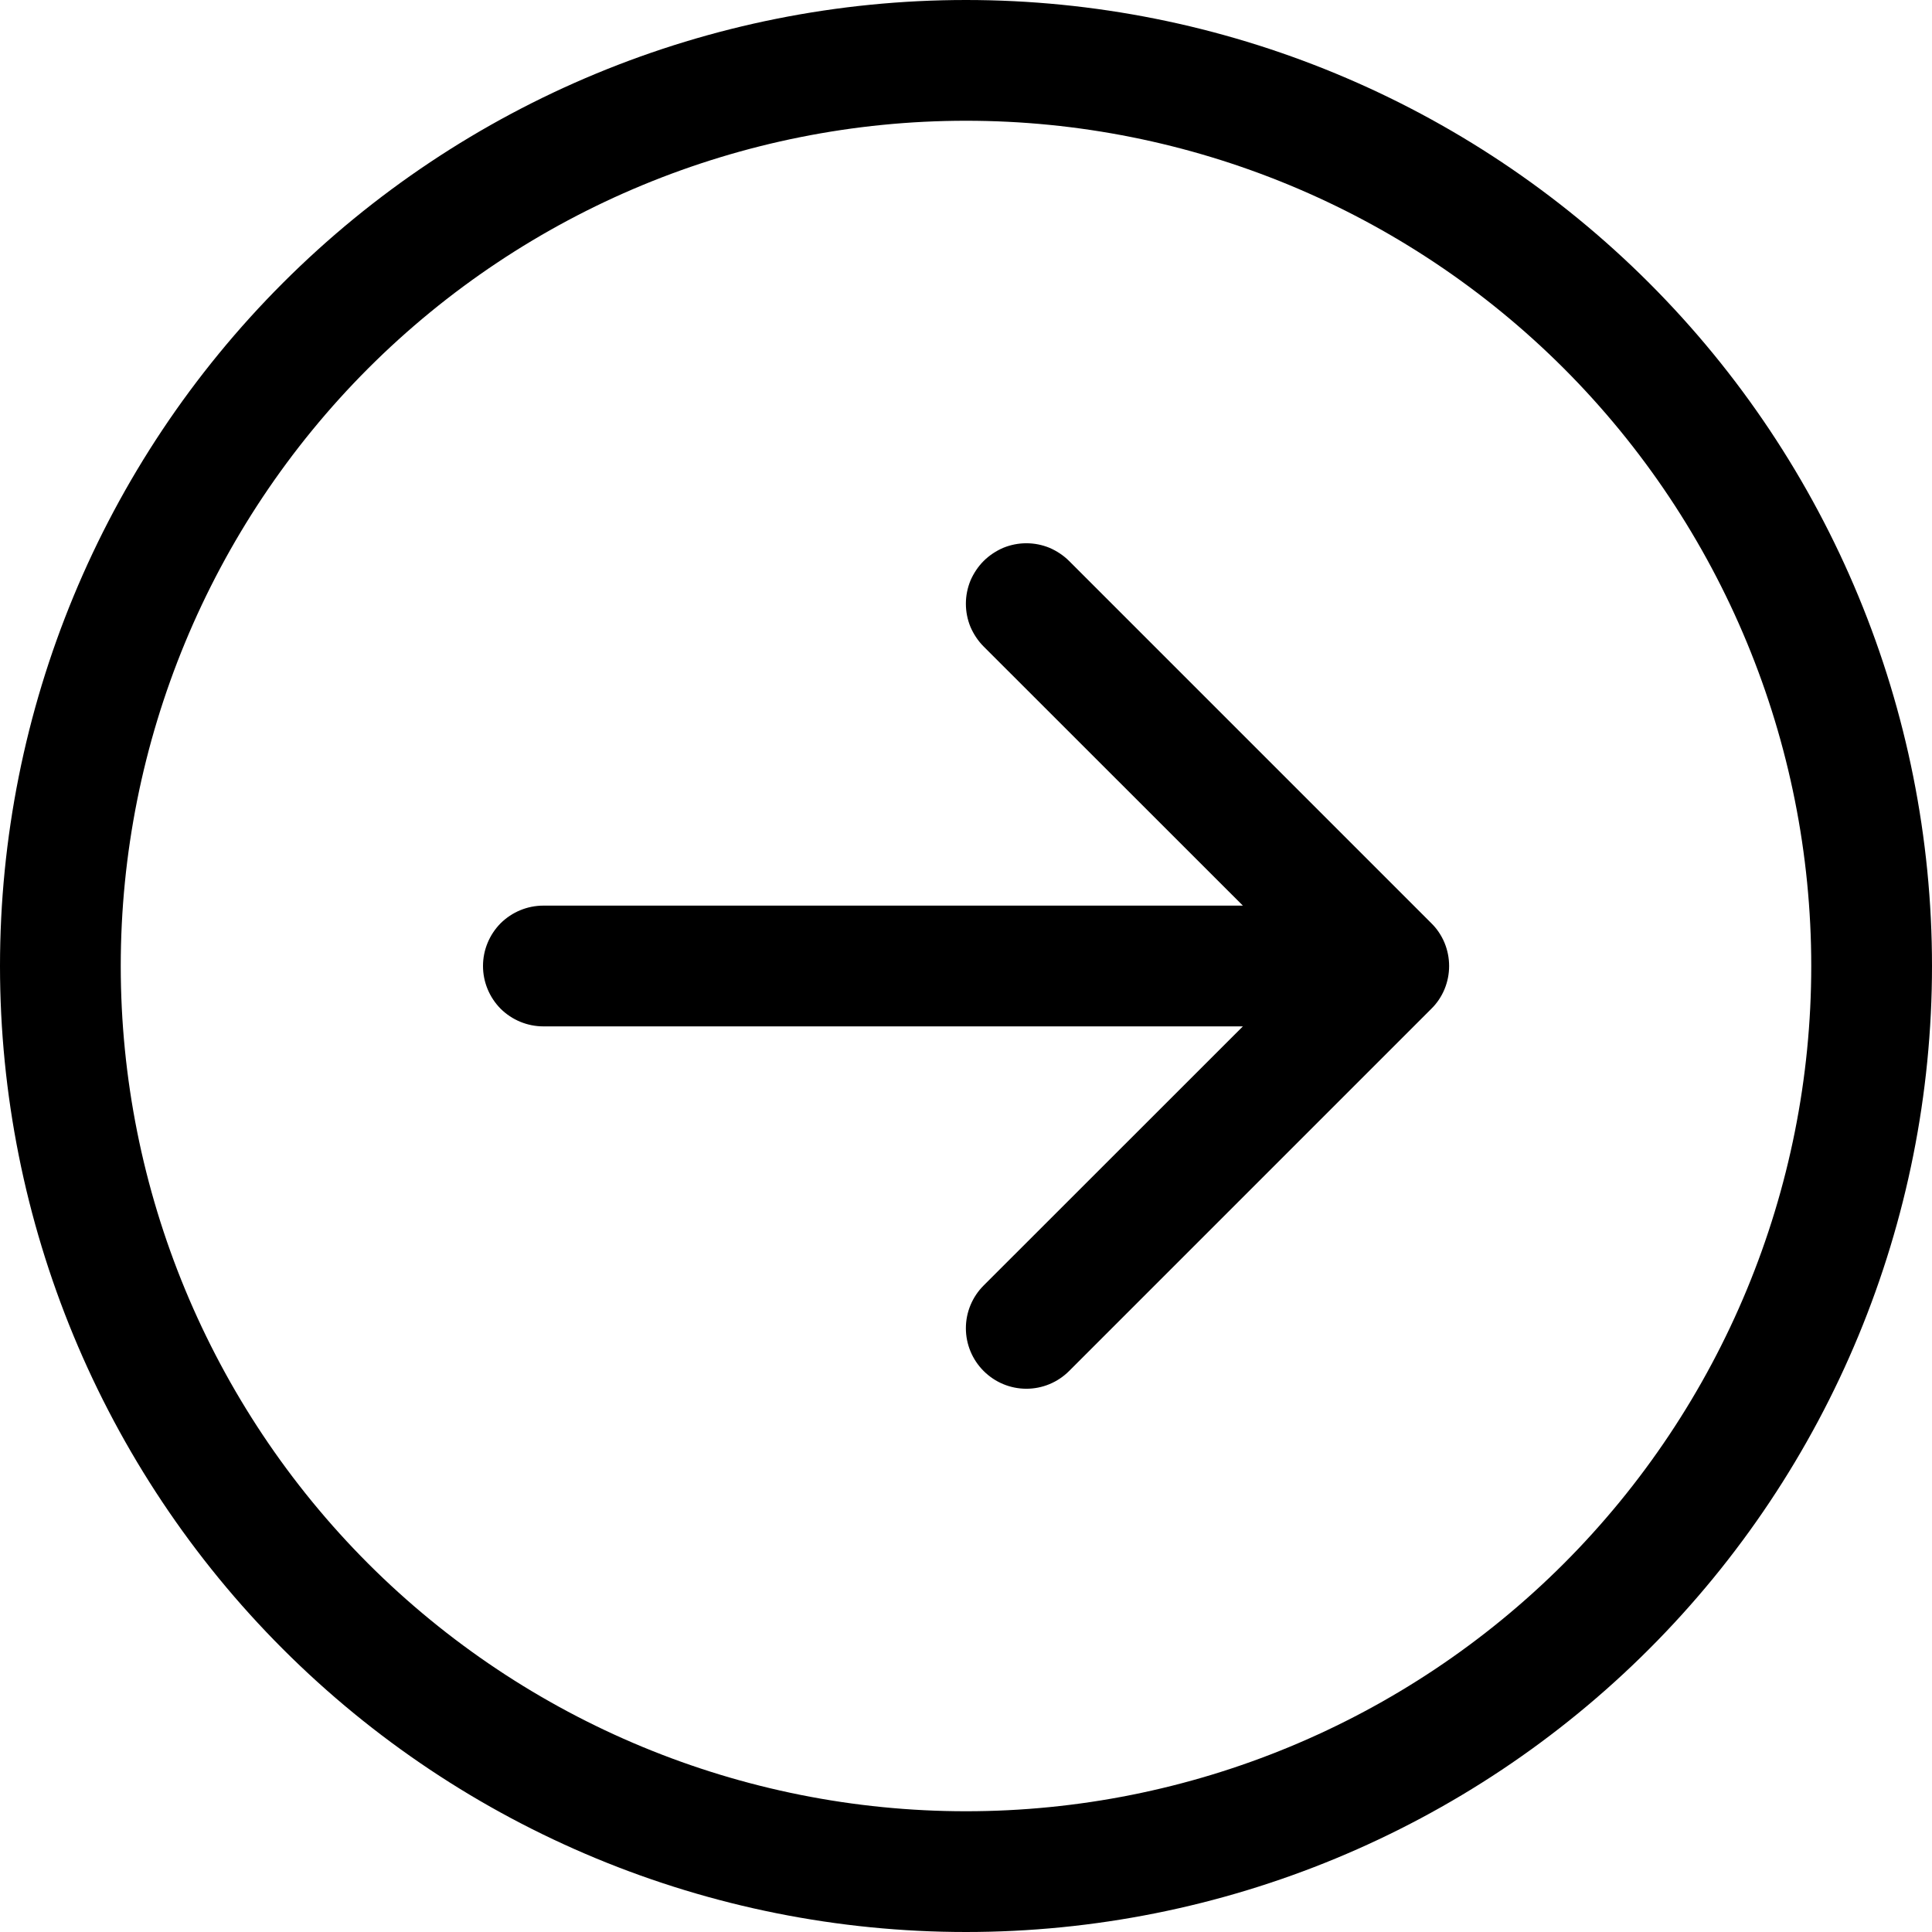
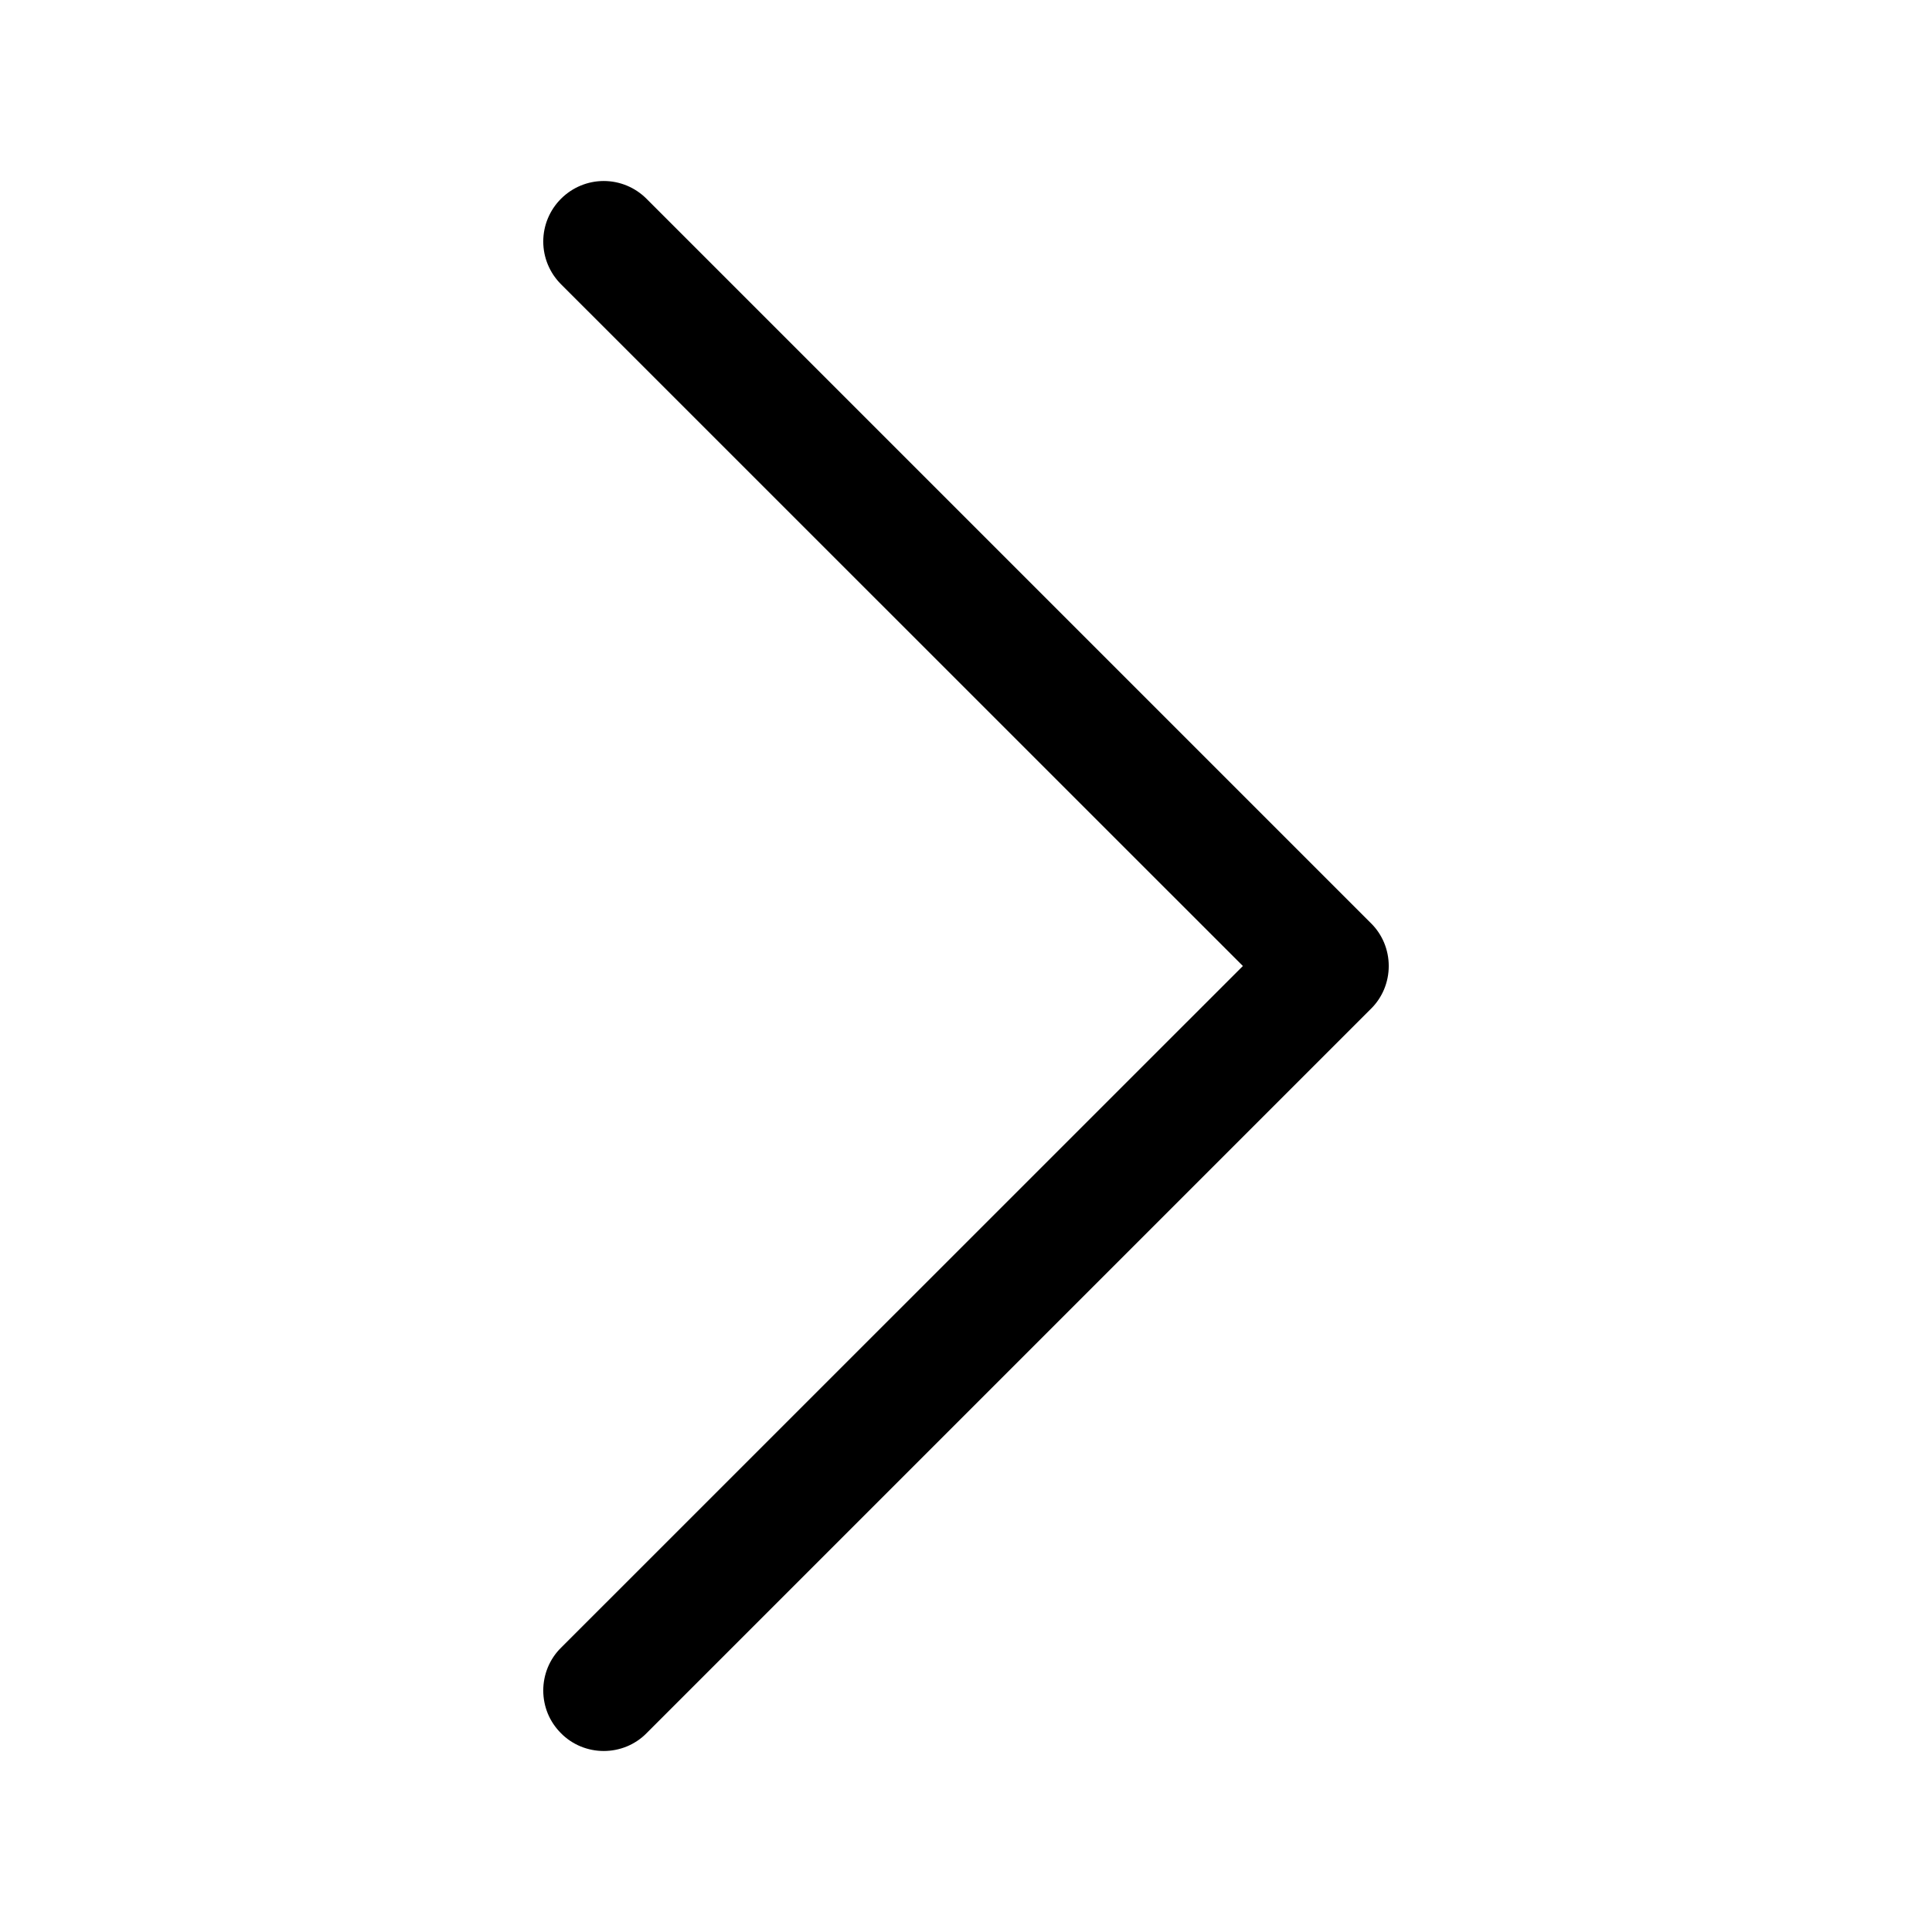
<svg xmlns="http://www.w3.org/2000/svg" width="16" height="16" viewBox="0 0 16 16" fill="none">
-   <path fill-rule="evenodd" clip-rule="evenodd" d="M15 8C15 6.143 14.262 4.363 12.95 3.05C11.637 1.738 9.857 1 8 1C6.143 1 4.363 1.738 3.05 3.05C1.738 4.363 1 6.143 1 8C1 9.857 1.738 11.637 3.05 12.95C4.363 14.262 6.143 15 8 15C9.857 15 11.637 14.262 12.95 12.95C14.262 11.637 15 9.857 15 8ZM6.99382e-07 8C8.8487e-07 5.878 0.843 3.843 2.343 2.343C3.843 0.843 5.878 -8.8487e-07 8 -6.99382e-07C10.122 -5.13895e-07 12.157 0.843 13.657 2.343C15.157 3.843 16 5.878 16 8C16 10.122 15.157 12.157 13.657 13.657C12.157 15.157 10.122 16 8 16C5.878 16 3.843 15.157 2.343 13.657C0.843 12.157 5.13895e-07 10.122 6.99382e-07 8ZM4.5 8.5C4.367 8.5 4.24 8.447 4.146 8.354C4.053 8.26 4 8.133 4 8C4 7.867 4.053 7.74 4.146 7.646C4.24 7.553 4.367 7.5 4.5 7.5L10.293 7.5L8.146 5.354C8.1 5.308 8.063 5.252 8.037 5.192C8.012 5.131 7.999 5.066 7.999 5C7.999 4.934 8.012 4.869 8.037 4.808C8.063 4.748 8.1 4.692 8.146 4.646C8.192 4.6 8.248 4.563 8.308 4.537C8.369 4.512 8.434 4.499 8.5 4.499C8.566 4.499 8.631 4.512 8.692 4.537C8.752 4.563 8.808 4.6 8.854 4.646L11.854 7.646C11.901 7.692 11.938 7.748 11.963 7.808C11.988 7.869 12.001 7.934 12.001 8C12.001 8.066 11.988 8.131 11.963 8.192C11.938 8.252 11.901 8.308 11.854 8.354L8.854 11.354C8.76 11.448 8.633 11.501 8.5 11.501C8.367 11.501 8.24 11.448 8.146 11.354C8.052 11.26 7.999 11.133 7.999 11C7.999 10.867 8.052 10.74 8.146 10.646L10.293 8.5L4.5 8.5Z" fill="black" />
+   <path fill-rule="evenodd" clip-rule="evenodd" d="M4.646 14.354C4.599 14.307 4.562 14.252 4.537 14.192C4.512 14.131 4.499 14.066 4.499 14C4.499 13.934 4.512 13.869 4.537 13.808C4.562 13.748 4.599 13.692 4.646 13.646L10.293 8L4.646 2.354C4.552 2.26 4.499 2.133 4.499 2C4.499 1.867 4.552 1.74 4.646 1.646C4.74 1.552 4.867 1.499 5 1.499C5.133 1.499 5.26 1.552 5.354 1.646L11.354 7.646C11.401 7.692 11.438 7.748 11.463 7.808C11.488 7.869 11.501 7.934 11.501 8C11.501 8.066 11.488 8.131 11.463 8.192C11.438 8.252 11.401 8.308 11.354 8.354L5.354 14.354C5.308 14.401 5.252 14.438 5.192 14.463C5.131 14.488 5.066 14.501 5 14.501C4.934 14.501 4.869 14.488 4.808 14.463C4.748 14.438 4.692 14.401 4.646 14.354V14.354Z" fill="black" />
</svg>
